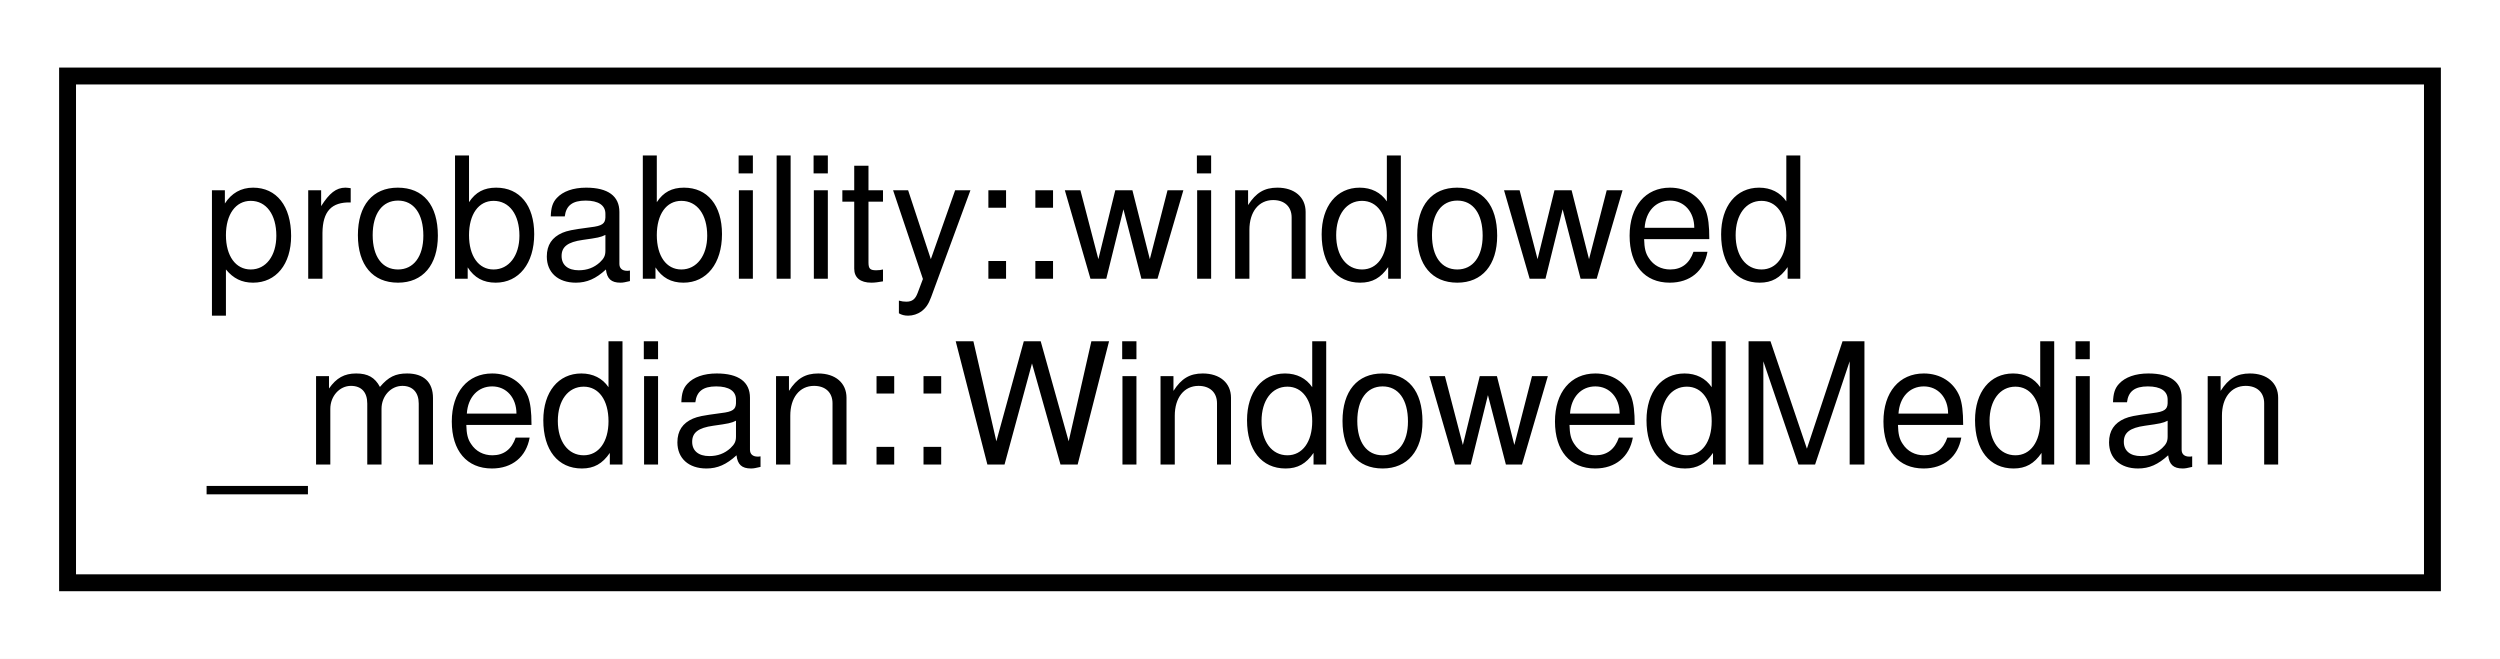
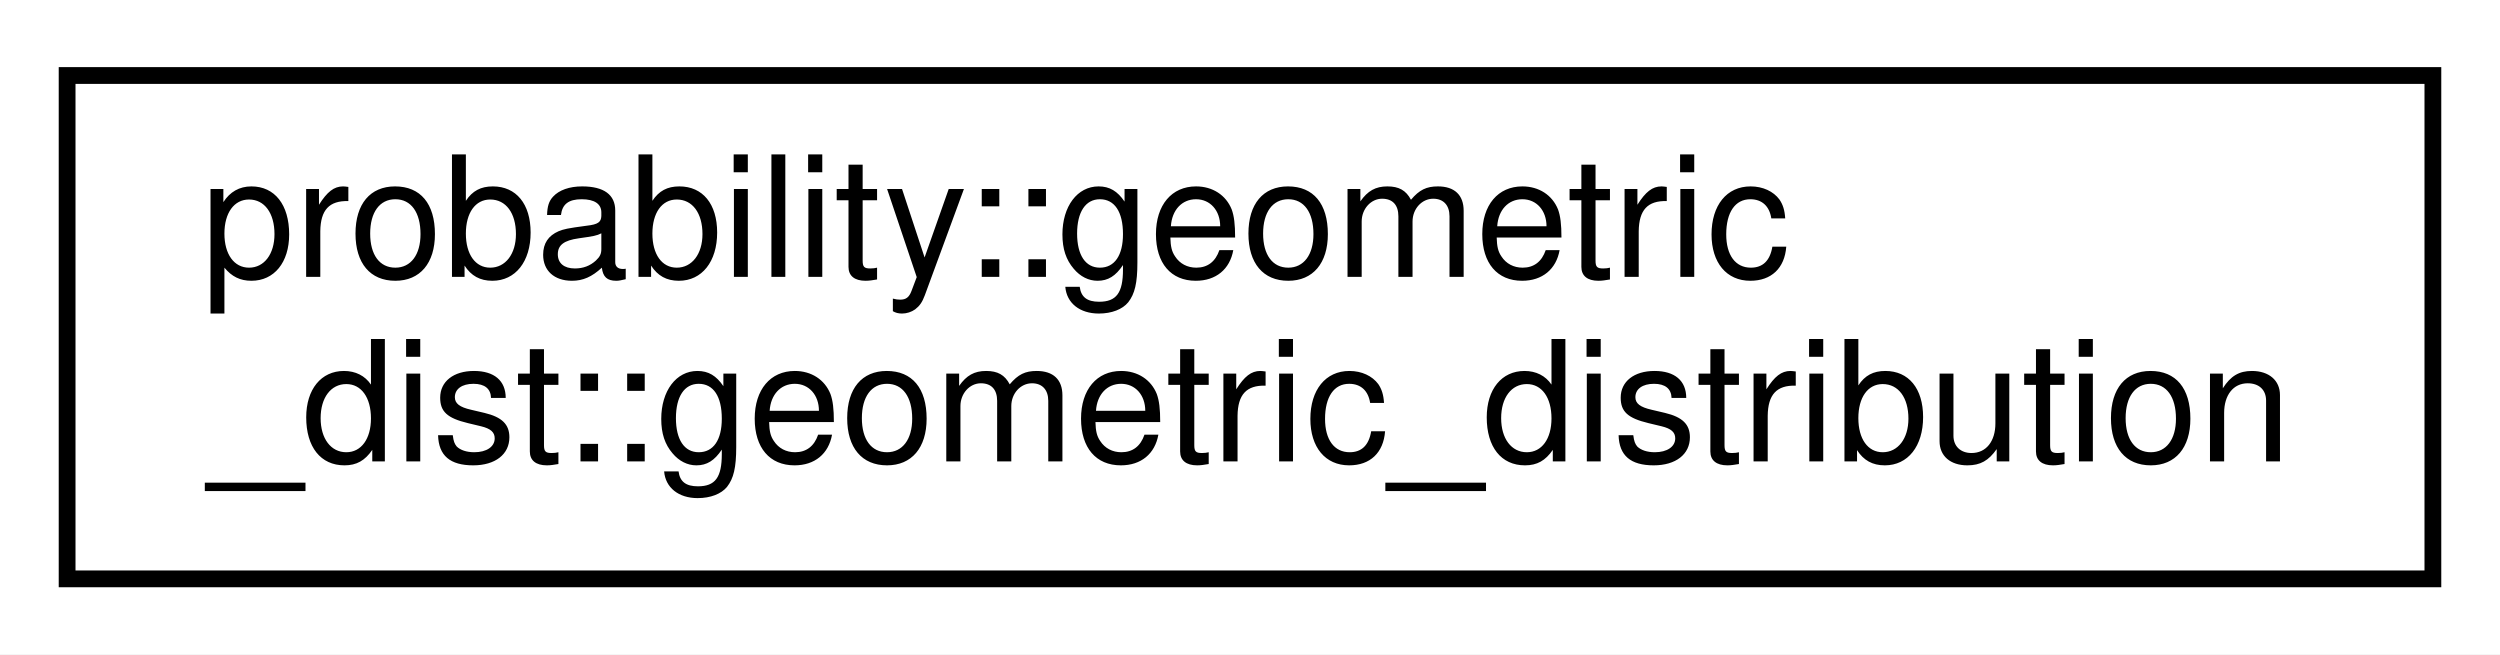
- <svg xmlns="http://www.w3.org/2000/svg" xmlns:xlink="http://www.w3.org/1999/xlink" width="148pt" height="39pt" viewBox="0.00 0.00 148.00 39.00">
+ <svg xmlns="http://www.w3.org/2000/svg" xmlns:xlink="http://www.w3.org/1999/xlink" width="149pt" height="39pt" viewBox="0.00 0.00 149.00 39.00">
  <g id="graph0" class="graph" transform="scale(1 1) rotate(0) translate(4 35)">
-     <polygon fill="white" stroke="transparent" points="-4,4 -4,-35 144,-35 144,4 -4,4" />
+     <polygon fill="white" stroke="transparent" points="-4,4 -4,-35 145,-35 145,4 -4,4" />
    <g id="node1" class="node">
      <g id="a_node1">
-         <a xlink:href="df/d34/classprobability_1_1windowed__median_1_1_windowed_median.html" target="_top" xlink:title="A class to calculate the median of a leading sliding window at the back of a stream of integer values...">
-           <polygon fill="white" stroke="black" points="0,-0.5 0,-30.5 140,-30.5 140,-0.5 0,-0.5" />
-           <text text-anchor="start" x="8" y="-18.5" font-family="Helvetica,sans-Serif" font-size="10.00">probability::windowed</text>
-           <text text-anchor="middle" x="70" y="-7.5" font-family="Helvetica,sans-Serif" font-size="10.00">_median::WindowedMedian</text>
+         <a xlink:href="da/d19/classprobability_1_1geometric__dist_1_1geometric__distribution.html" target="_top" xlink:title="A class to model the geometric distribution.">
+           <polygon fill="white" stroke="black" points="0,-0.5 0,-30.5 141,-30.5 141,-0.5 0,-0.5" />
+           <text text-anchor="start" x="8" y="-18.5" font-family="Helvetica,sans-Serif" font-size="10.00">probability::geometric</text>
+           <text text-anchor="middle" x="70.5" y="-7.5" font-family="Helvetica,sans-Serif" font-size="10.00">_dist::geometric_distribution</text>
        </a>
      </g>
    </g>
  </g>
</svg>
